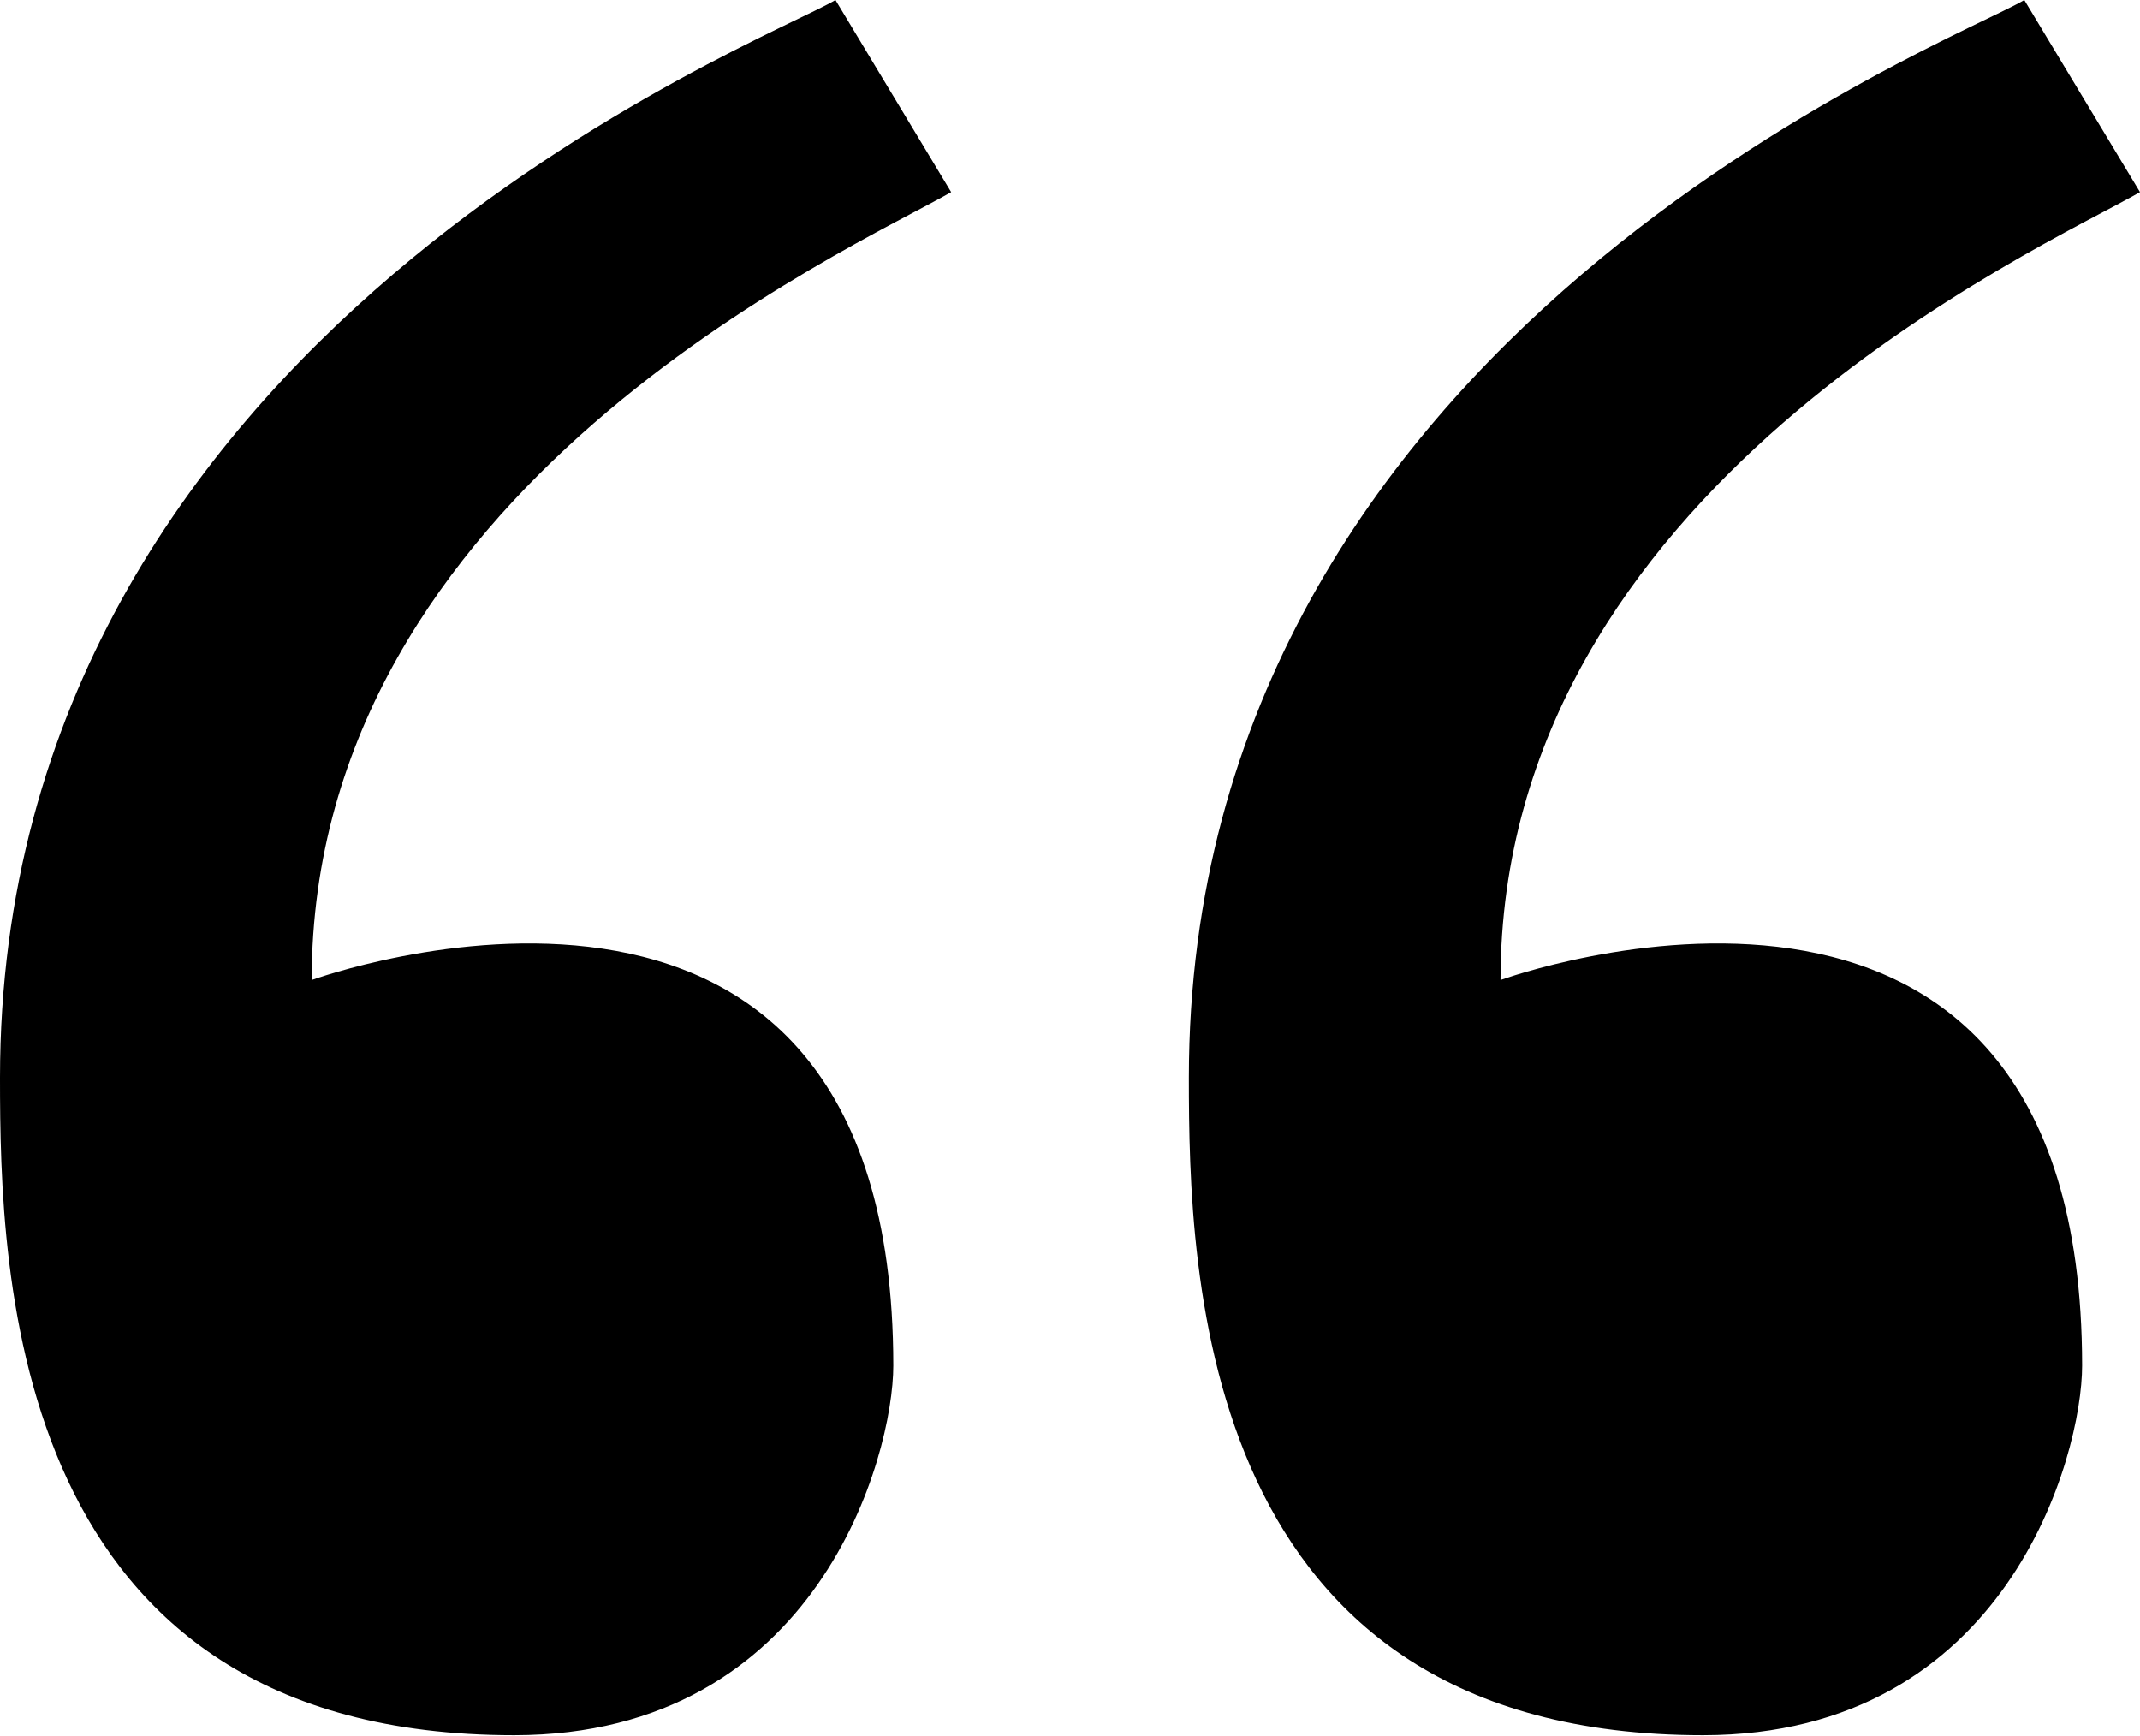
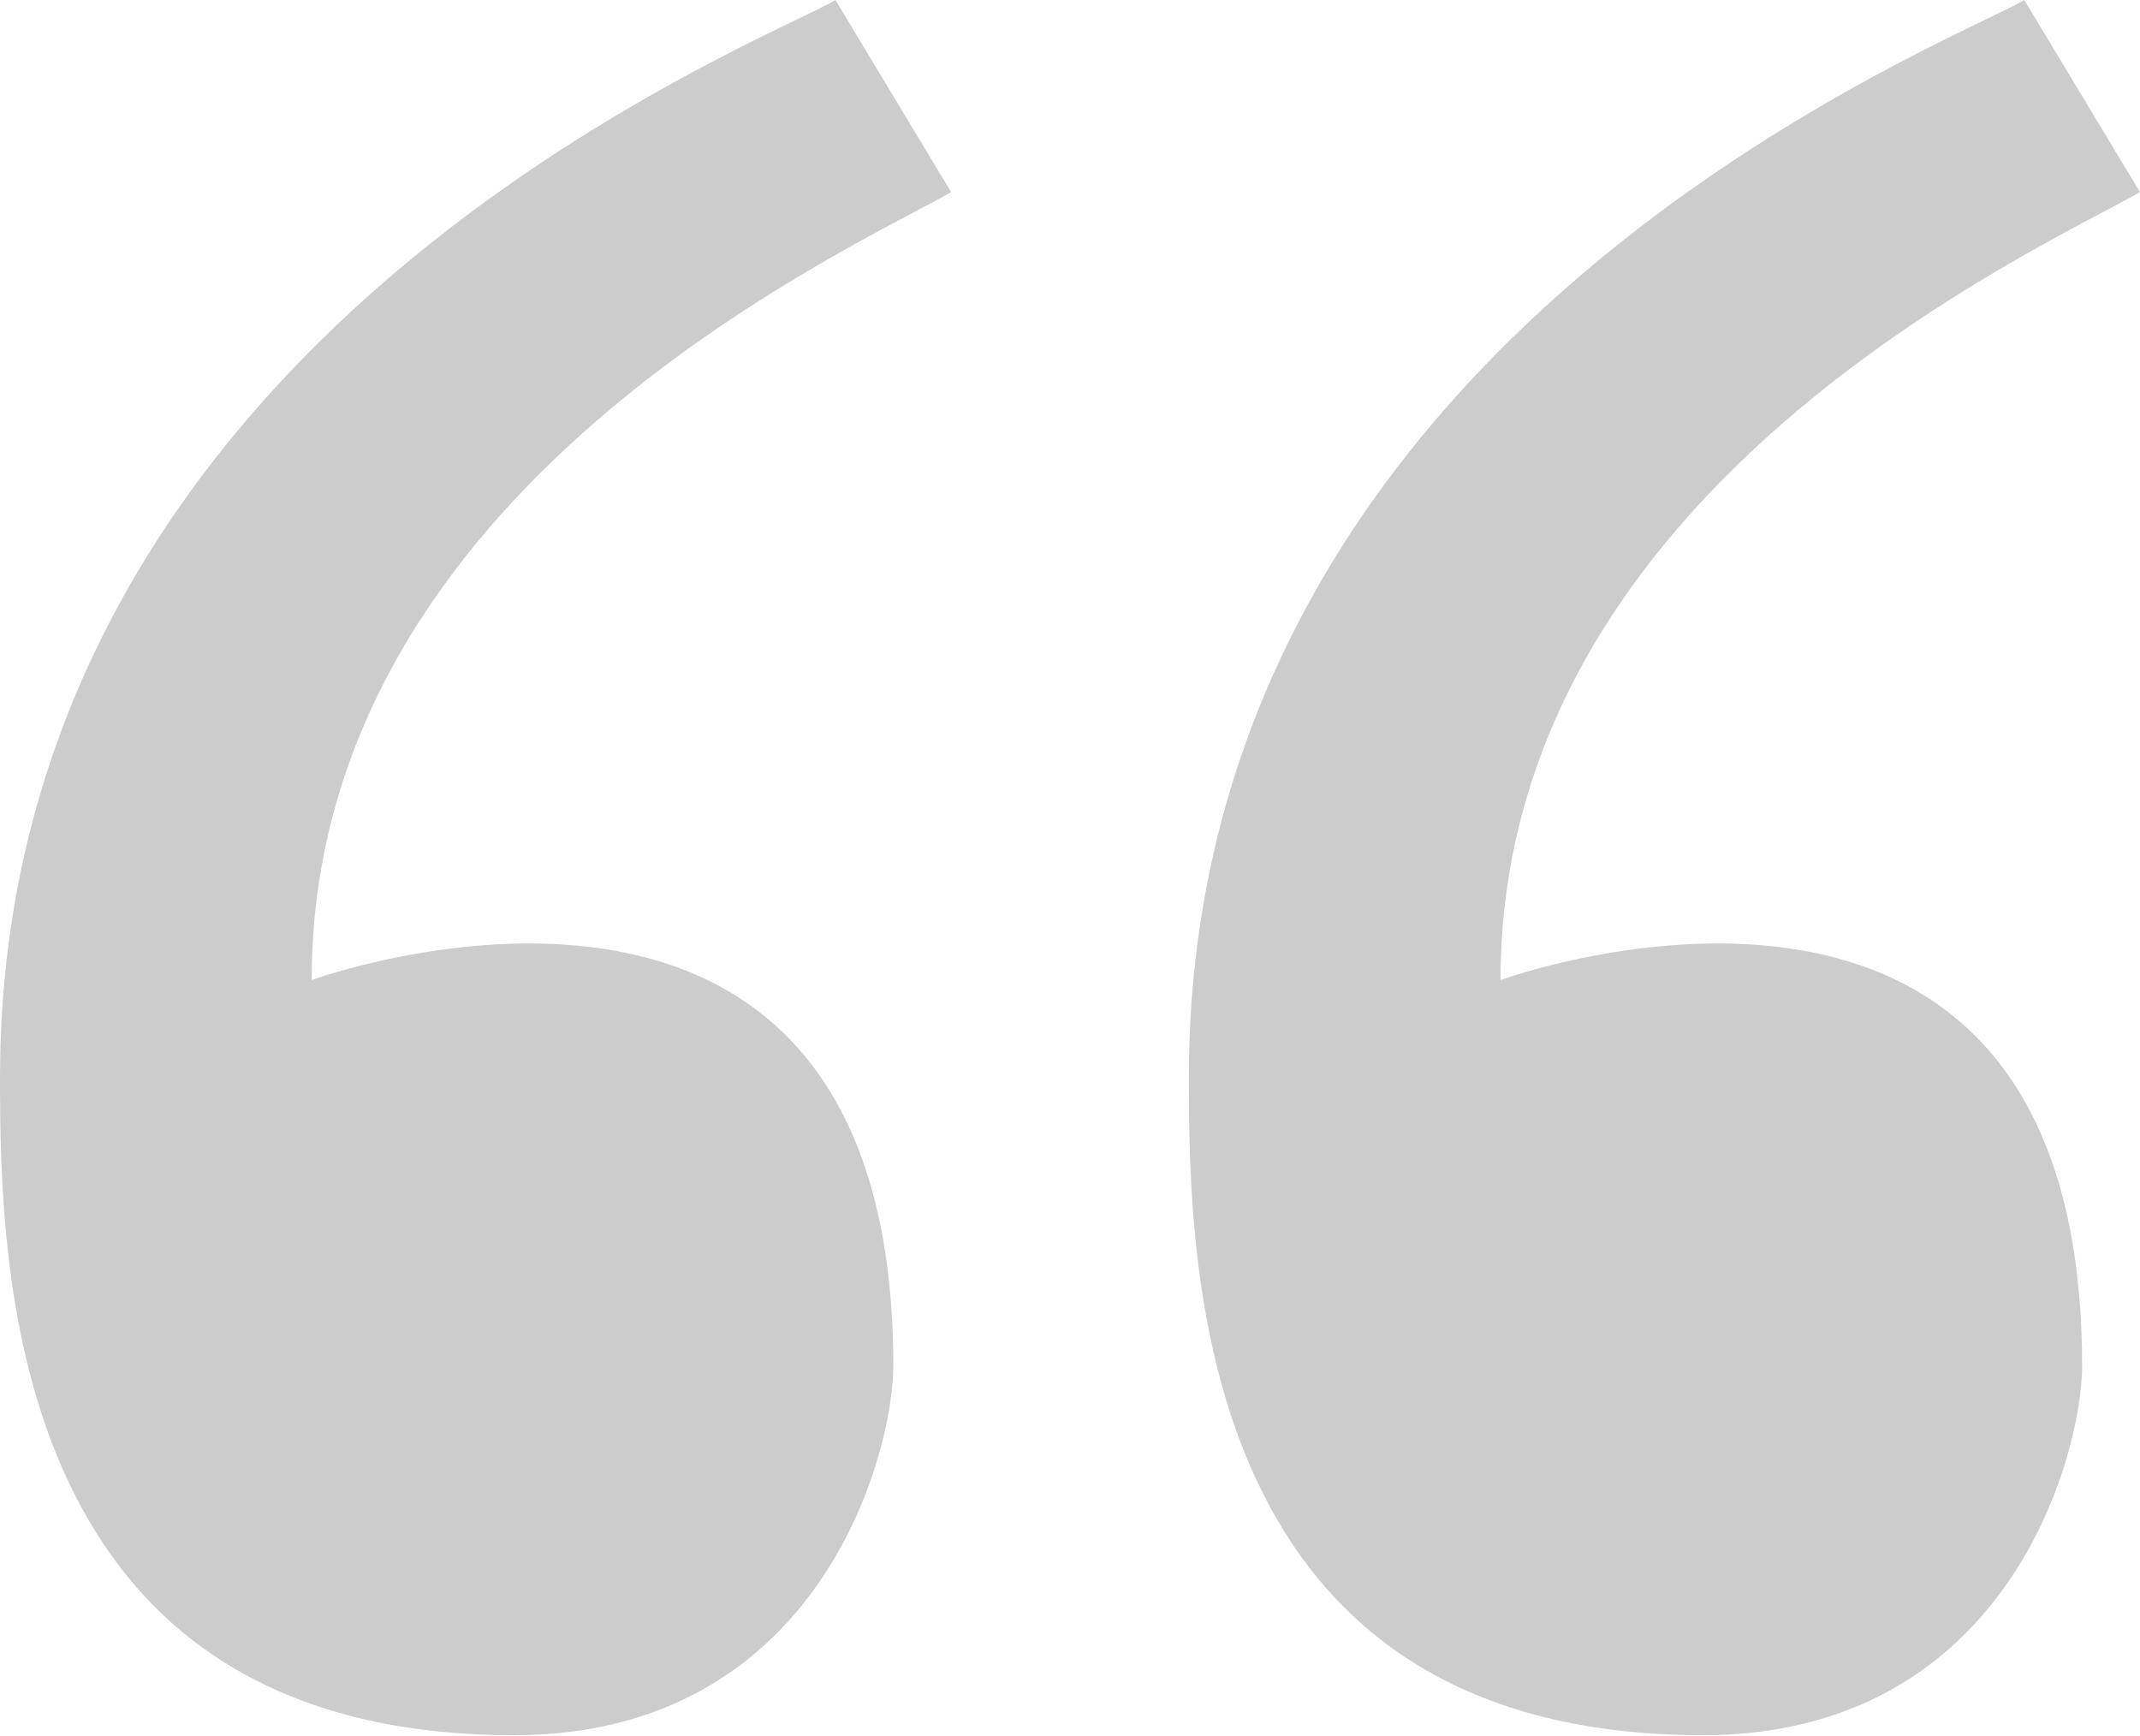
- <svg xmlns="http://www.w3.org/2000/svg" version="1.1" id="Layer_1" x="0px" y="0px" width="78.672px" height="63.789px" viewBox="0 0 78.672 63.789" enable-background="new 0 0 78.672 63.789" xml:space="preserve">
+ <svg xmlns="http://www.w3.org/2000/svg" fill="#cccccc" version="1.1" x="0px" y="0px" width="78.672px" height="63.789px" viewBox="0 0 78.672 63.789" enable-background="new 0 0 78.672 63.789" xml:space="preserve">
  <g>
    <path d="M34.967,7.063L30.713,0C28.272,1.495,0,12.207,0,39.617c0,7.231,0.336,24.172,18.9,24.172 c11.187,0,13.94-10.279,13.94-13.584c0-21.977-21.382-14.177-21.382-14.177C11.458,17.957,31.263,9.184,34.967,7.063z" />
  </g>
  <g>
    <path d="M78.672,7.063L74.418,0c-2.44,1.495-30.713,12.207-30.713,39.617c0,7.231,0.337,24.172,18.9,24.172 c11.187,0,13.939-10.279,13.939-13.584c0-21.977-21.381-14.177-21.381-14.177C55.165,17.957,74.969,9.184,78.672,7.063z" />
  </g>
</svg>
